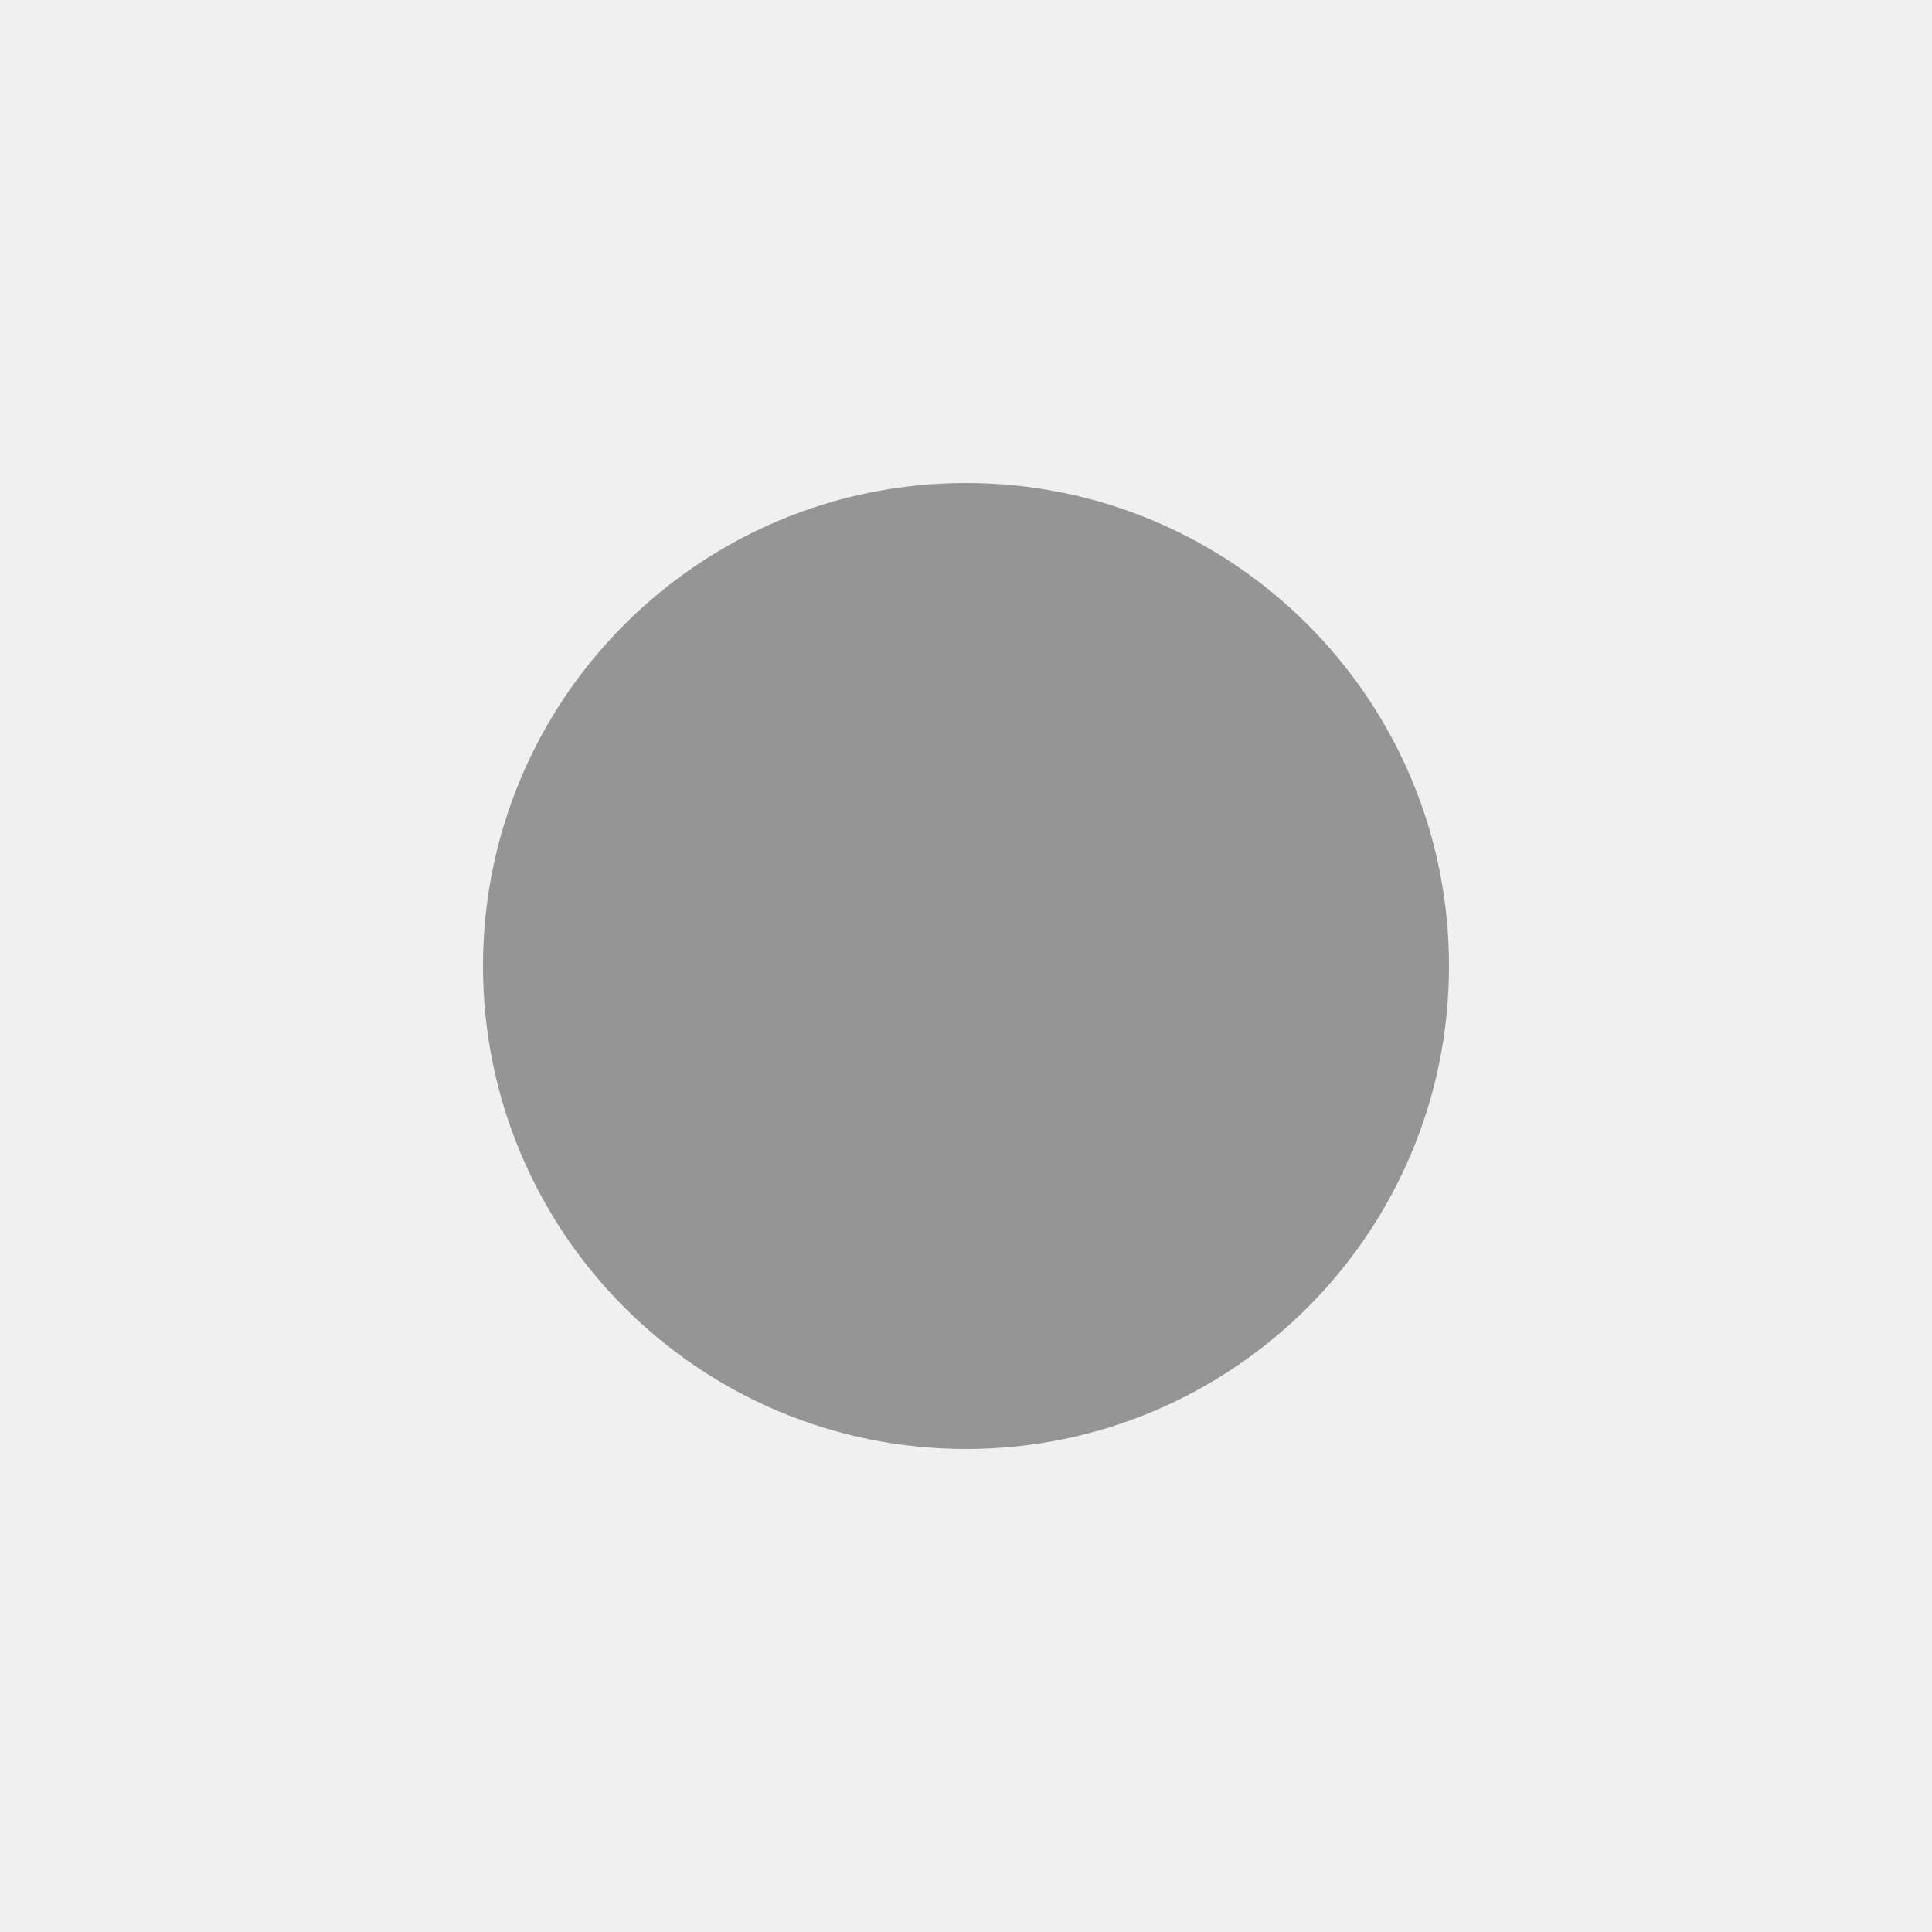
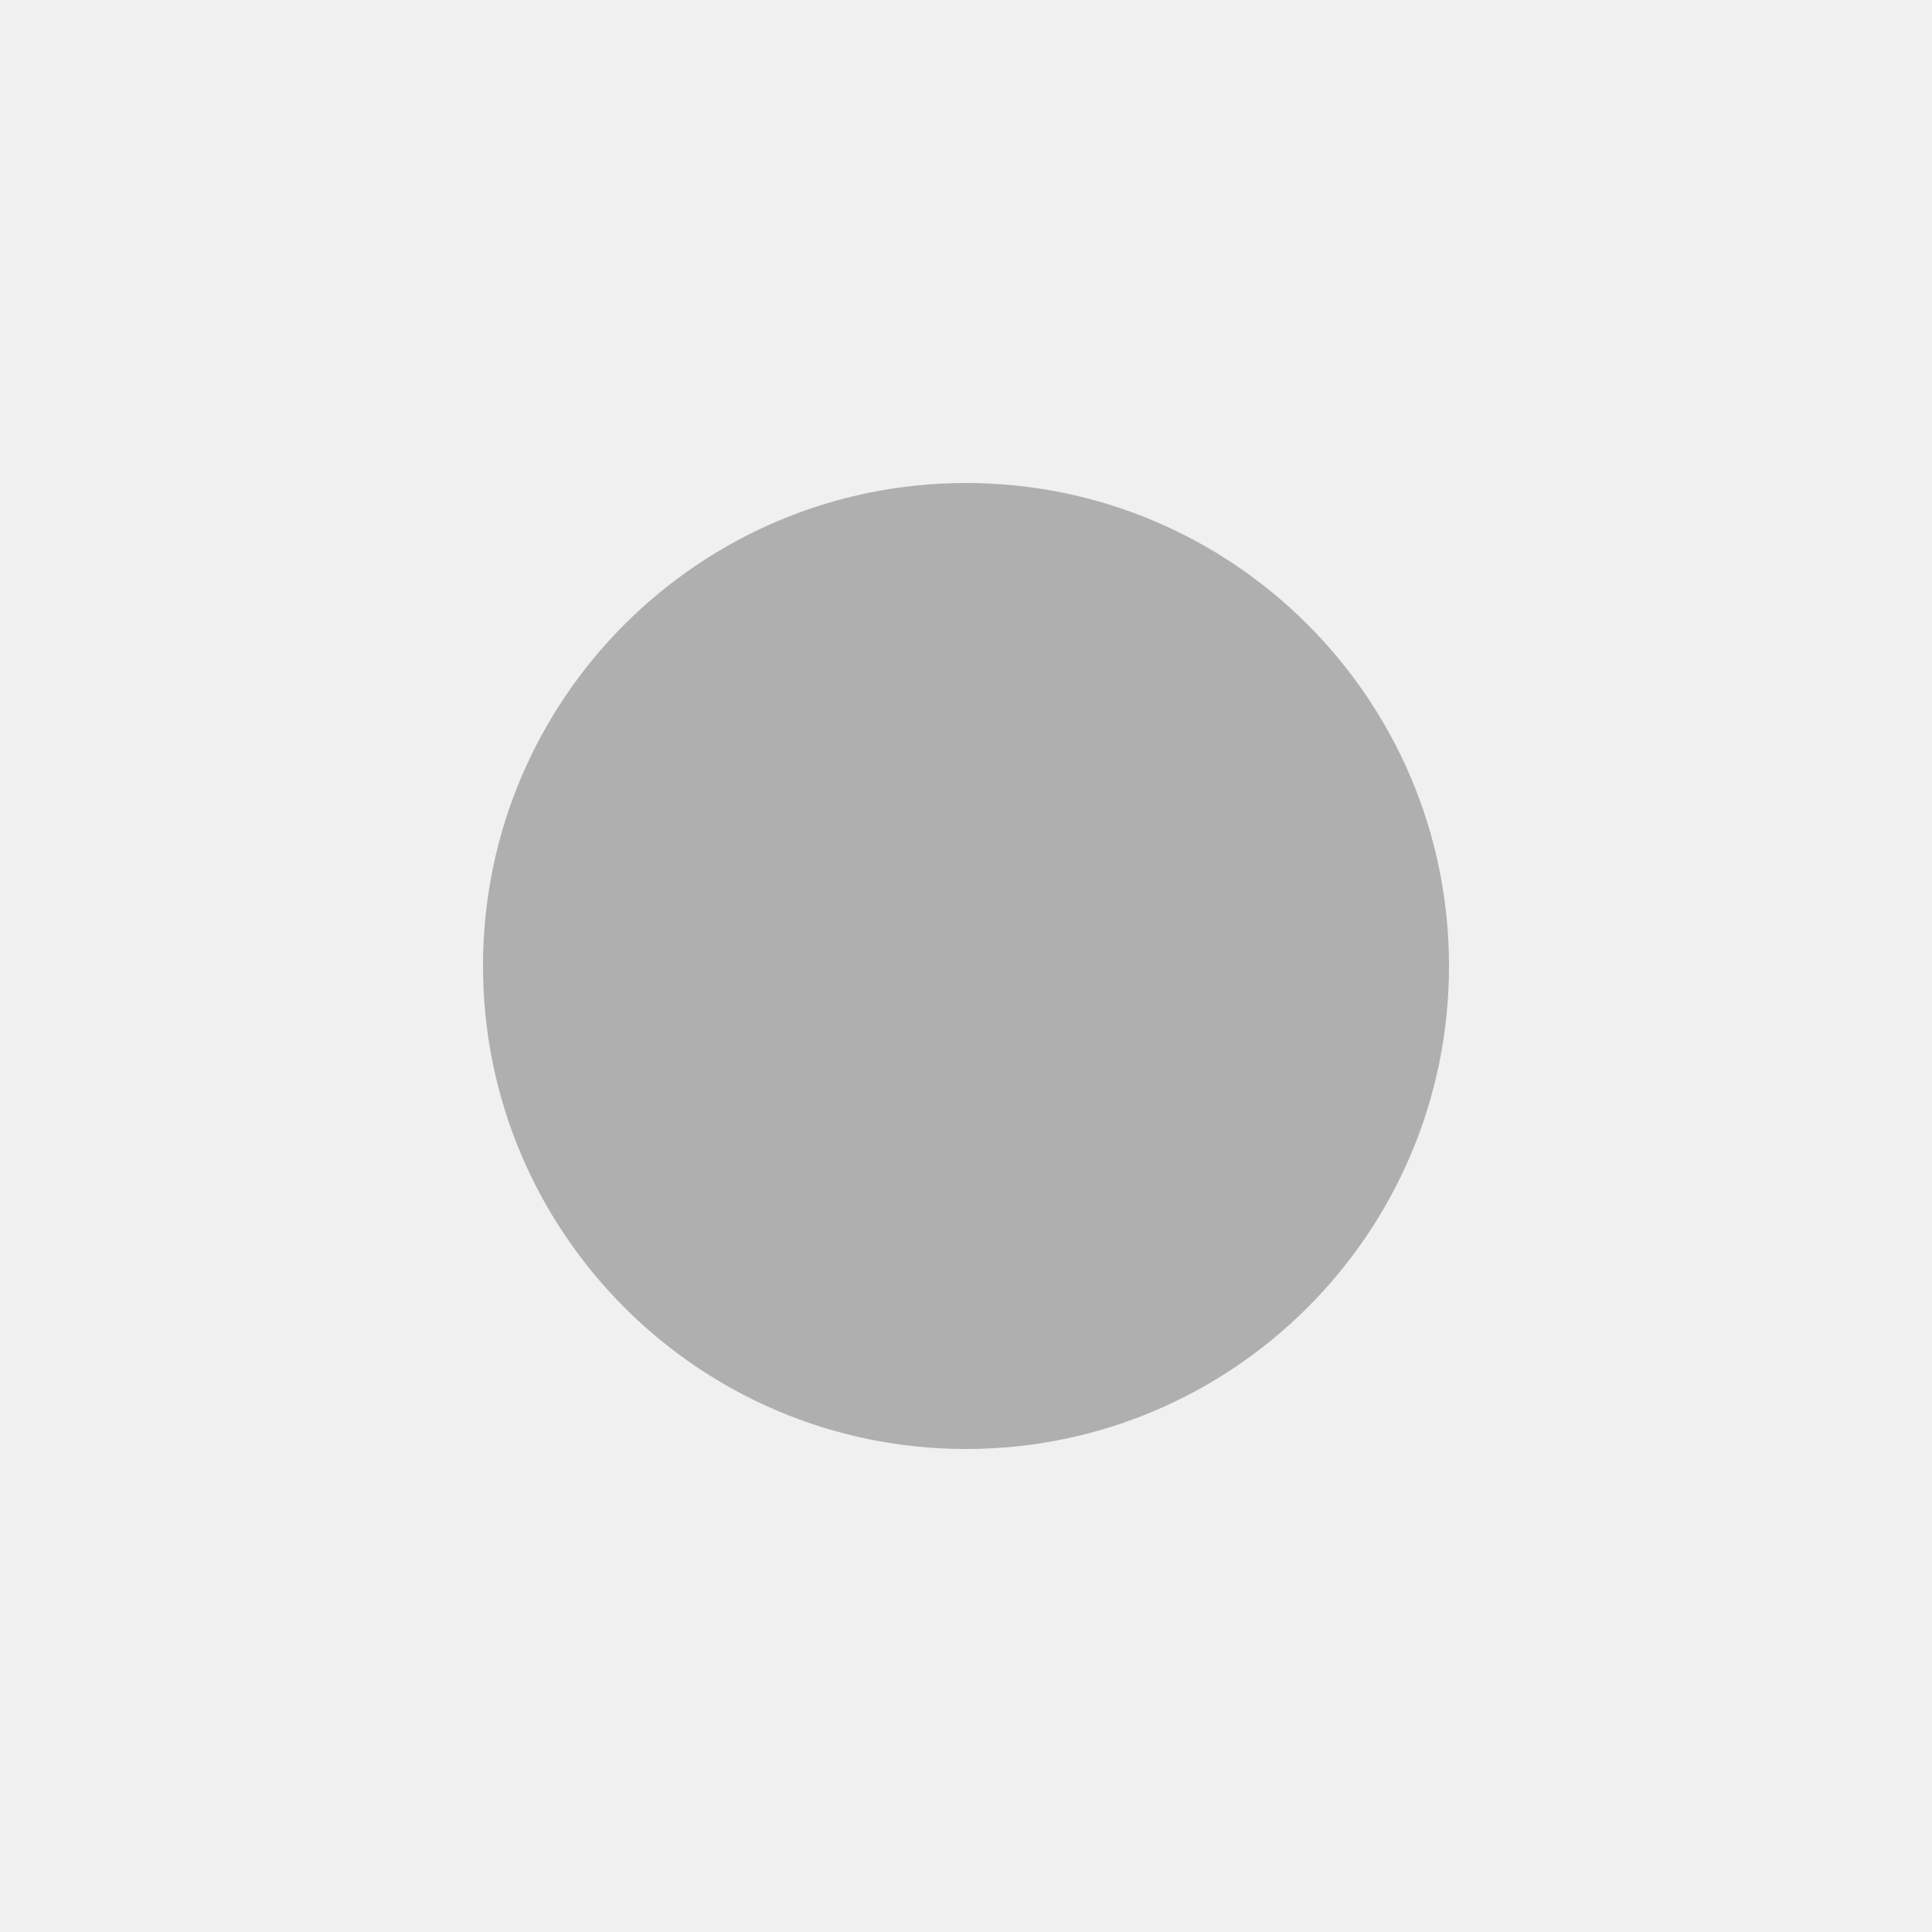
<svg xmlns="http://www.w3.org/2000/svg" width="20" height="20">
  <g>
    <rect fill="none" id="canvas_background" height="402" width="582" y="-1" x="-1" />
  </g>
  <g>
-     <circle id="svg_1" fill="#777777" stroke-width="0" stroke="#FFF" r="5" cy="10" cx="10" opacity="0.75" />
+     <circle id="svg_1" fill="#999999" stroke-width="0" stroke="#FFF" r="5" cy="10" cx="10" opacity="0.75" />
  </g>
</svg>
